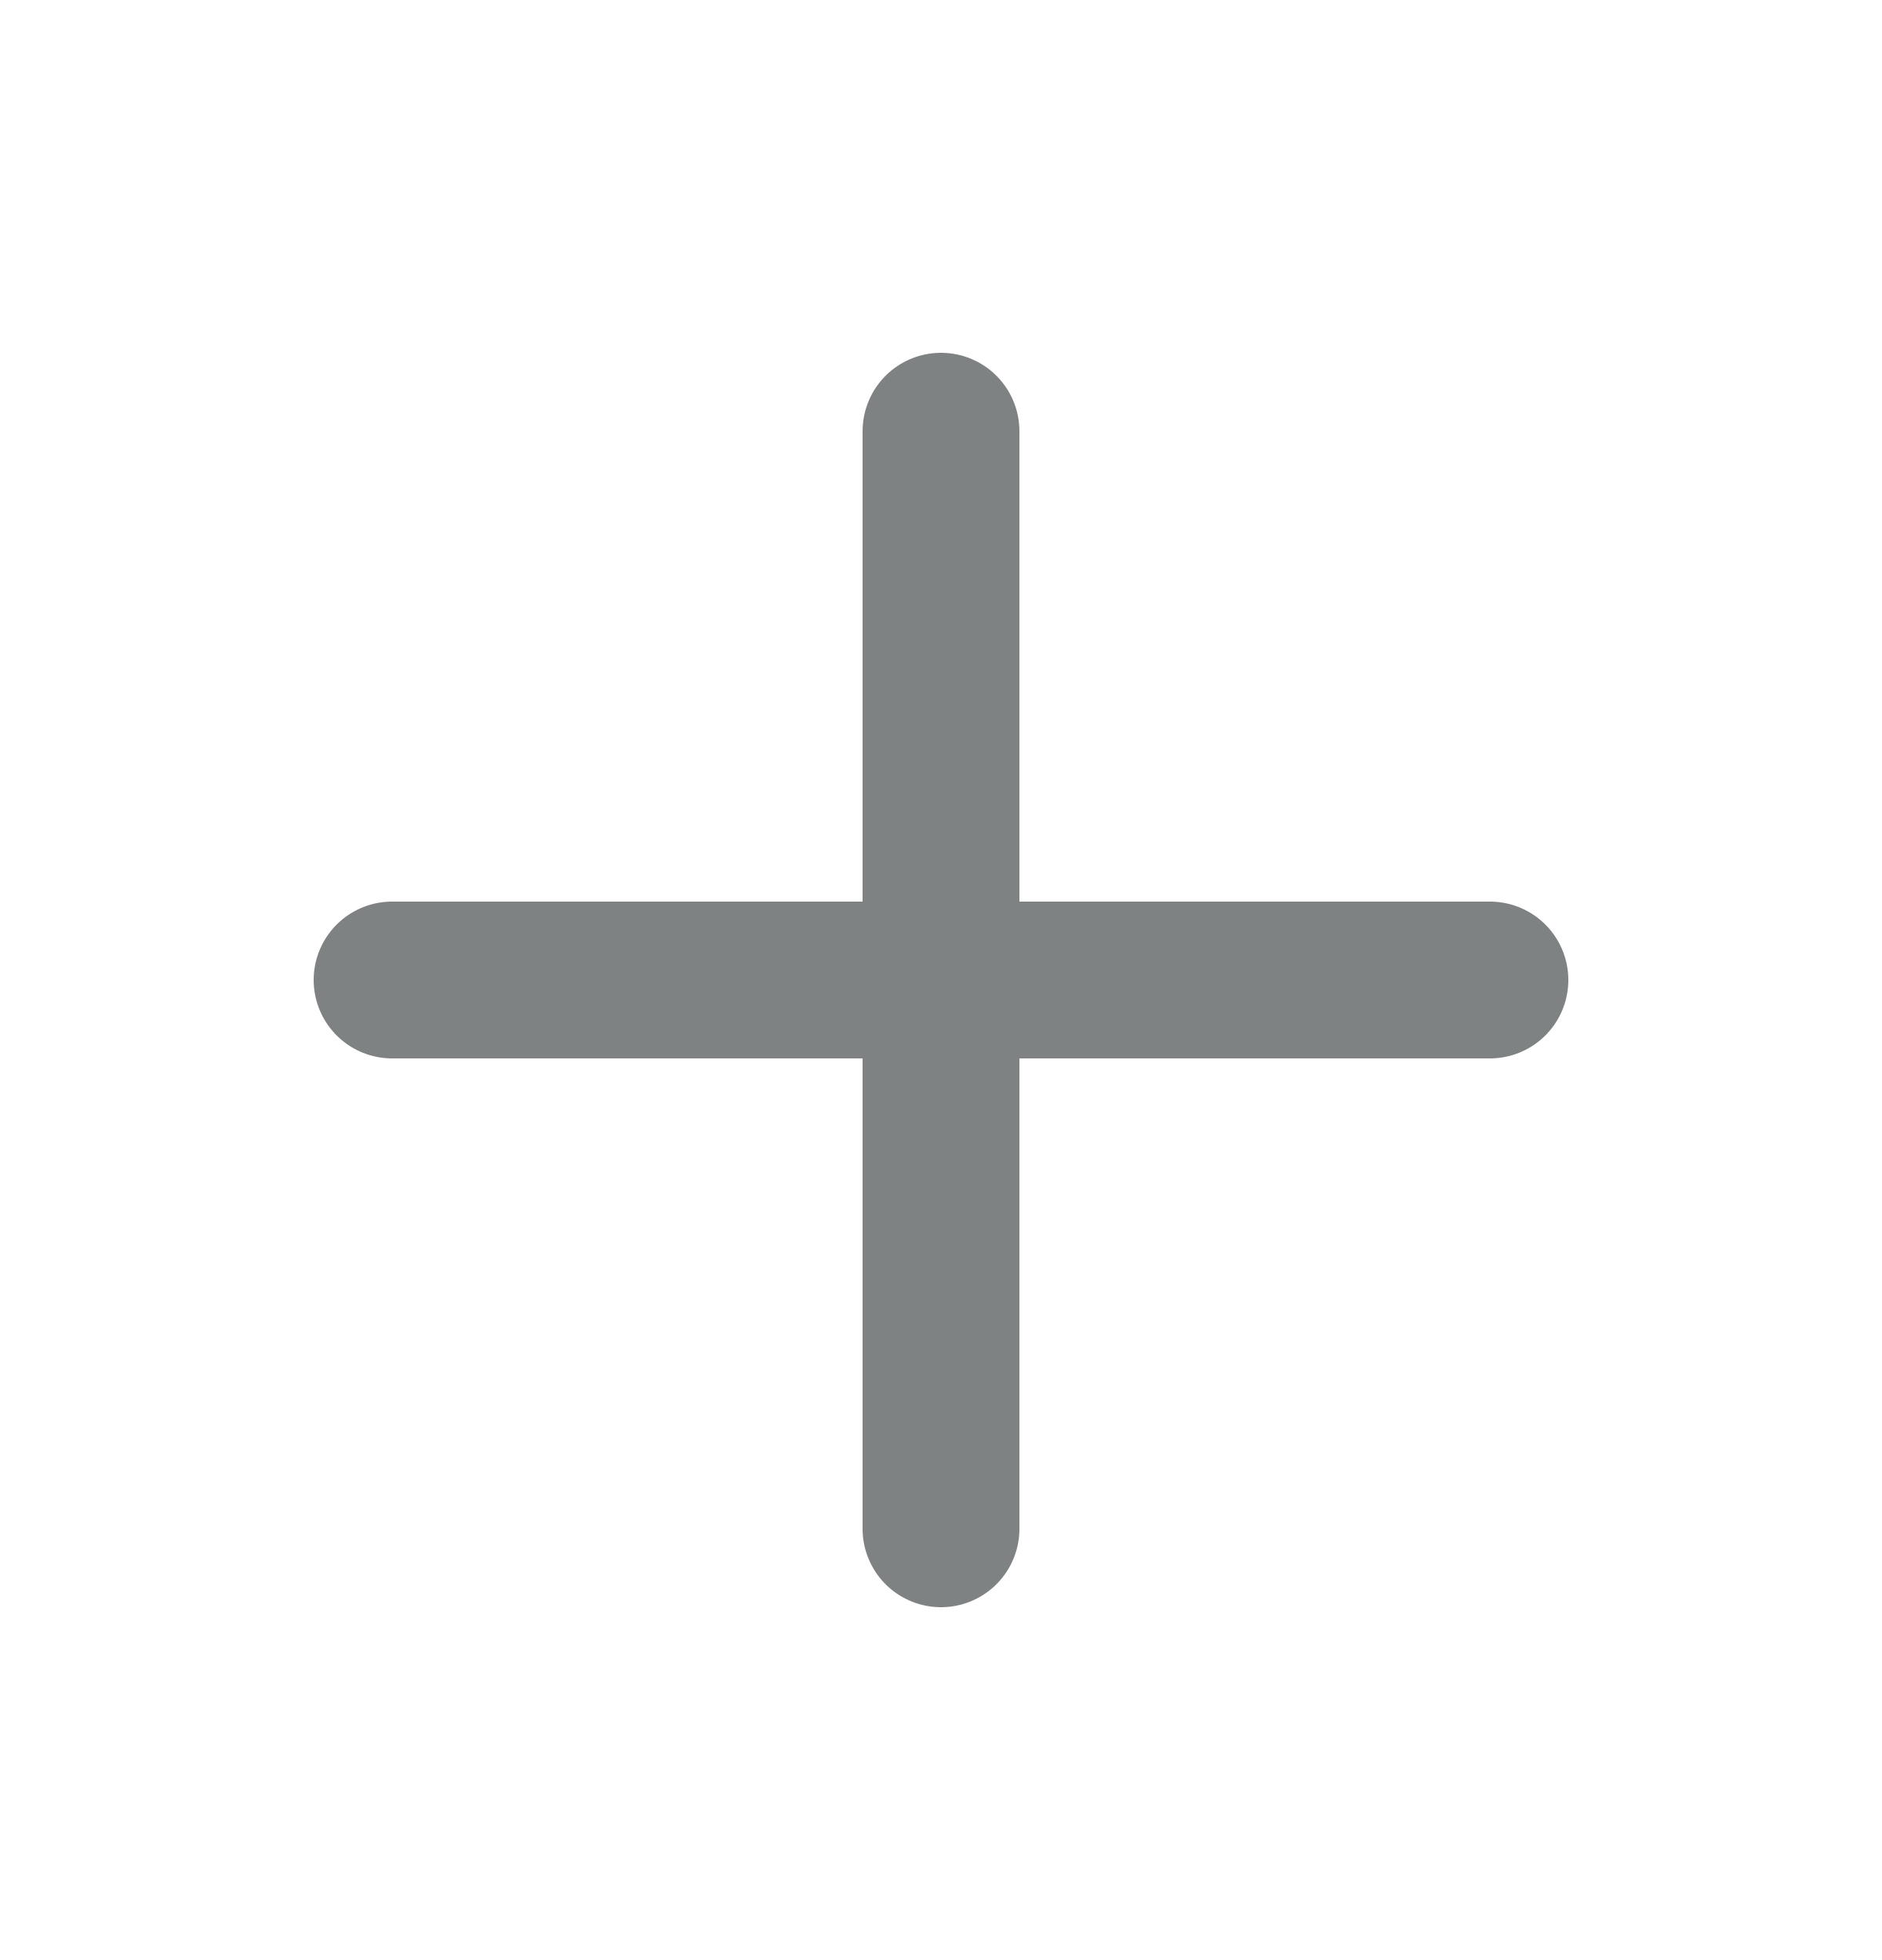
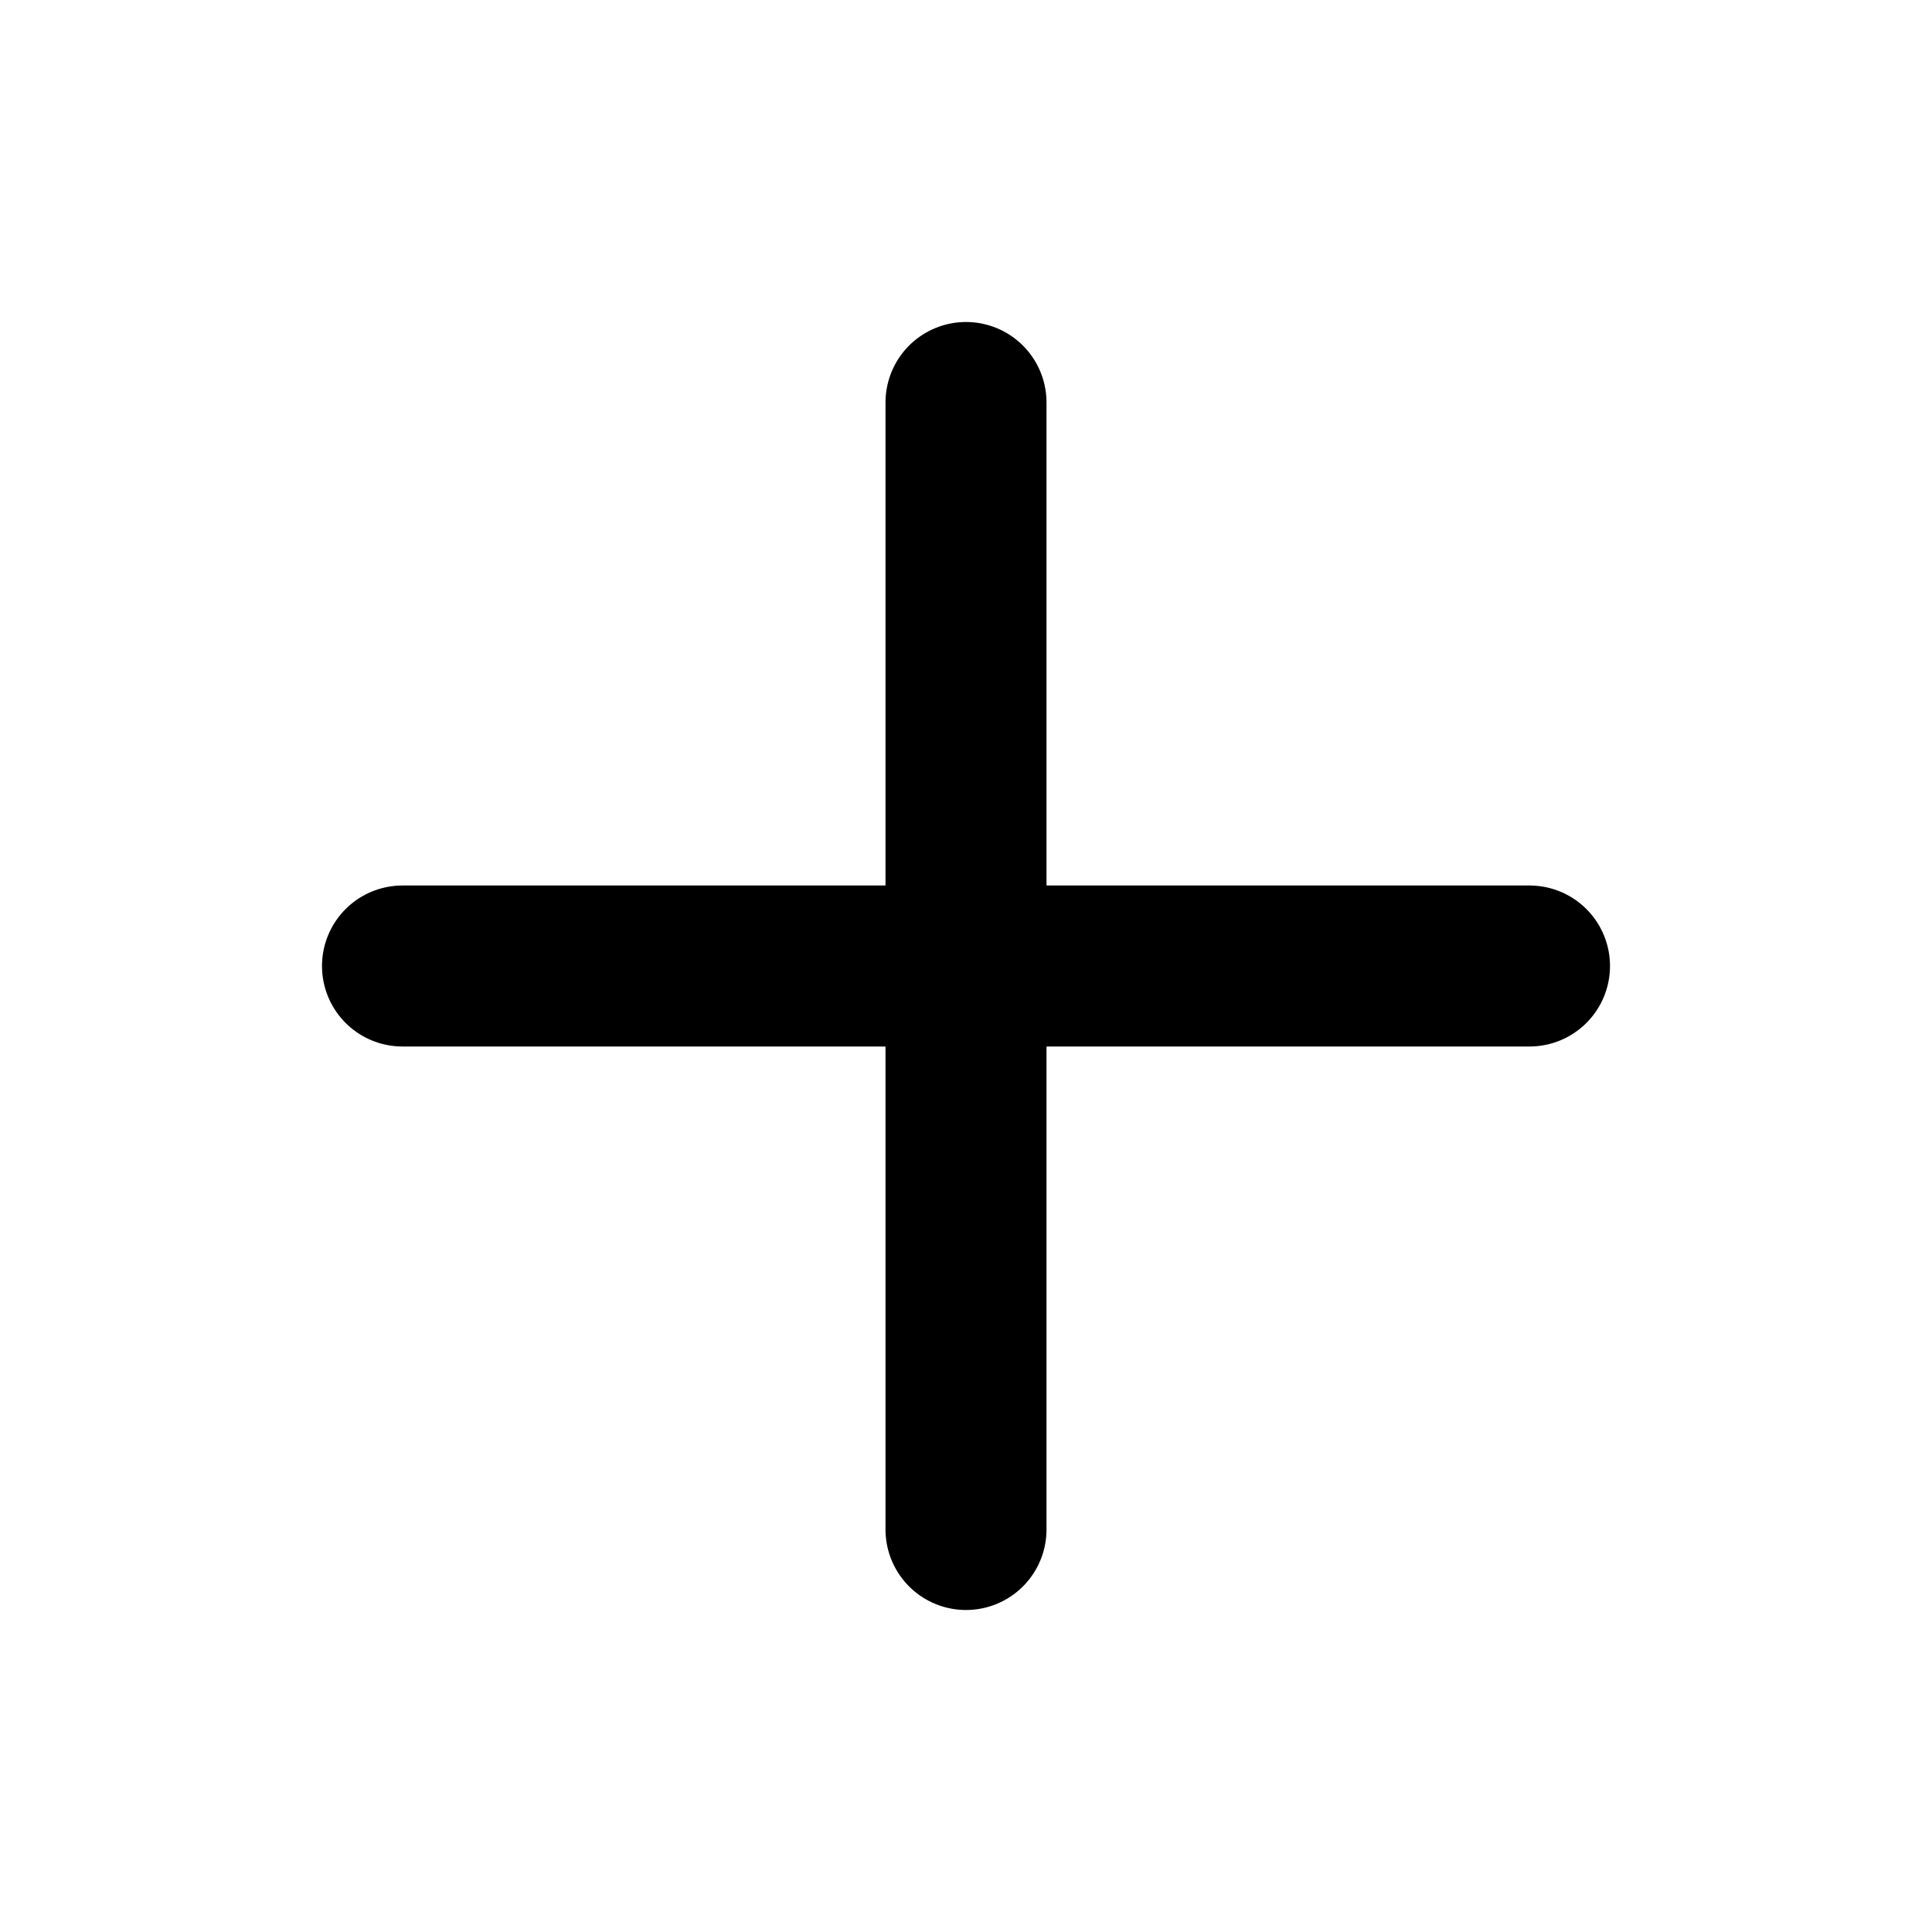
- <svg xmlns="http://www.w3.org/2000/svg" width="24" height="25" viewBox="0 0 24 25" fill="none">
-   <path d="M12 5.5V19.5" stroke="#7F8283" stroke-width="2" stroke-linecap="round" stroke-linejoin="round" />
-   <path d="M5 12.5H19" stroke="#7F8283" stroke-width="2" stroke-linecap="round" stroke-linejoin="round" />
+ <svg xmlns="http://www.w3.org/2000/svg" width="24" height="24" viewBox="0 0 24 24" fill="none">
+   <path d="M12 5V19" stroke="black" stroke-width="2" stroke-linecap="round" stroke-linejoin="round" />
+   <path d="M5 12H19" stroke="black" stroke-width="2" stroke-linecap="round" stroke-linejoin="round" />
</svg>
